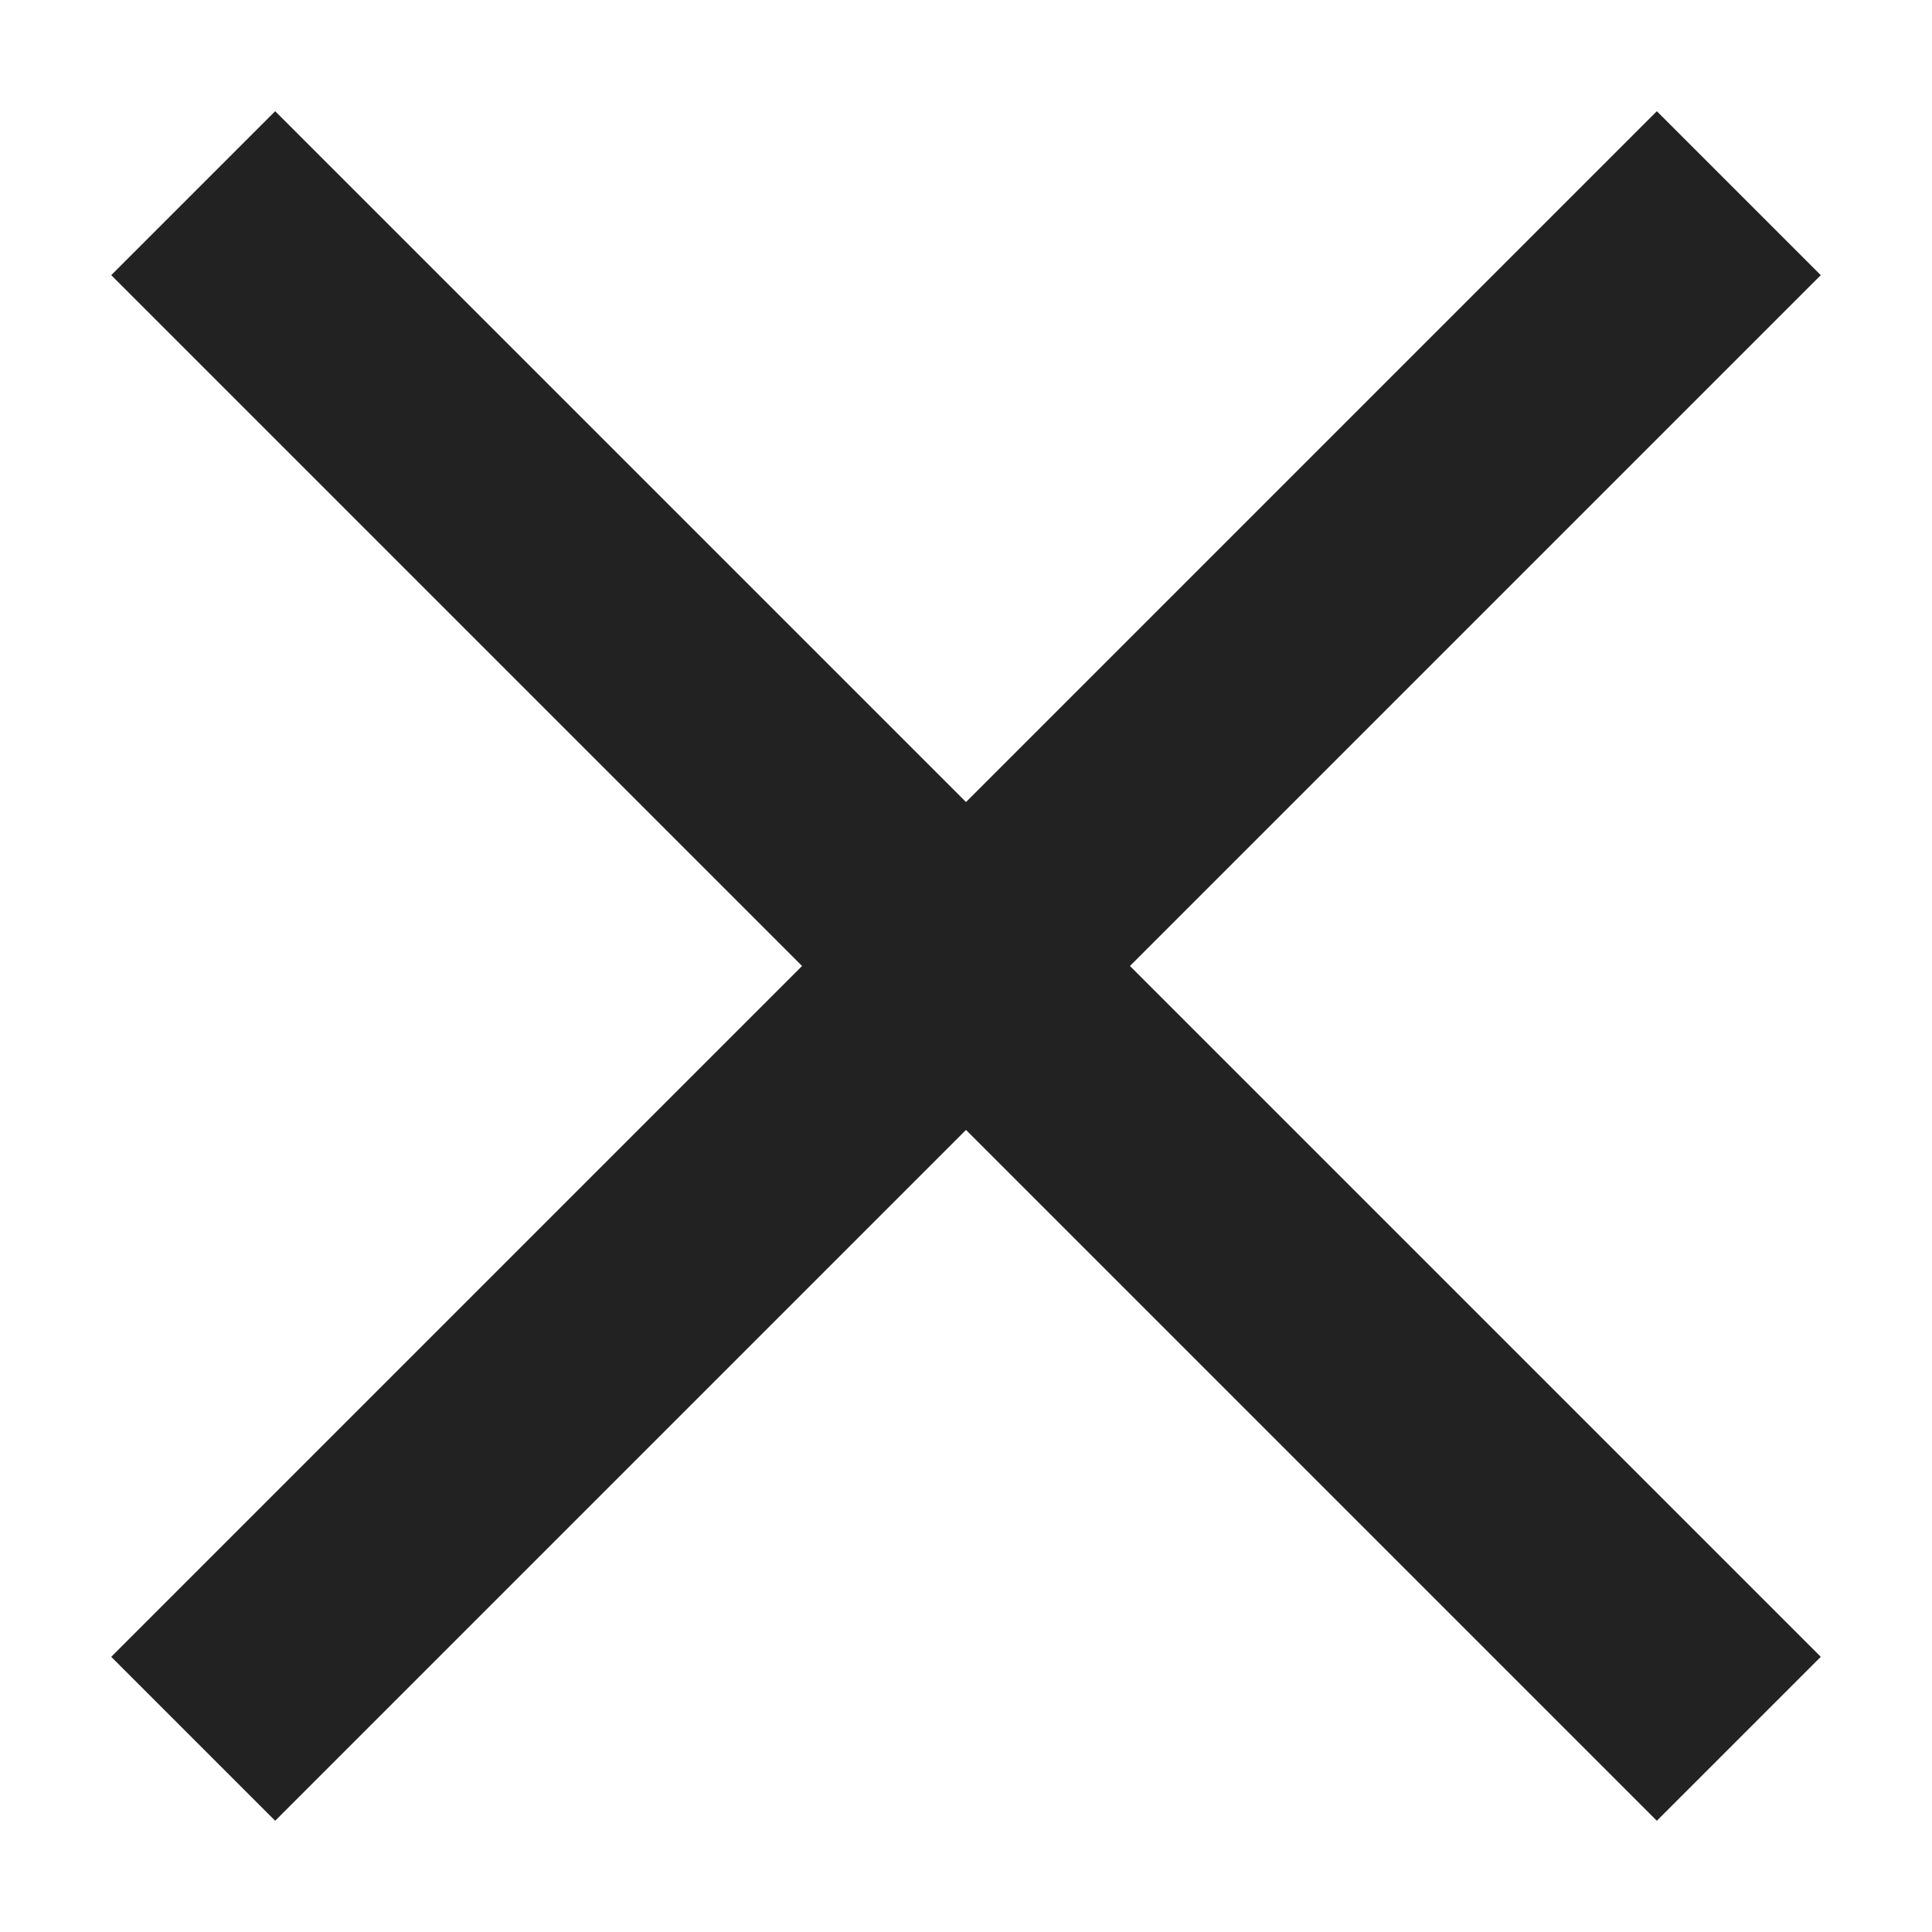
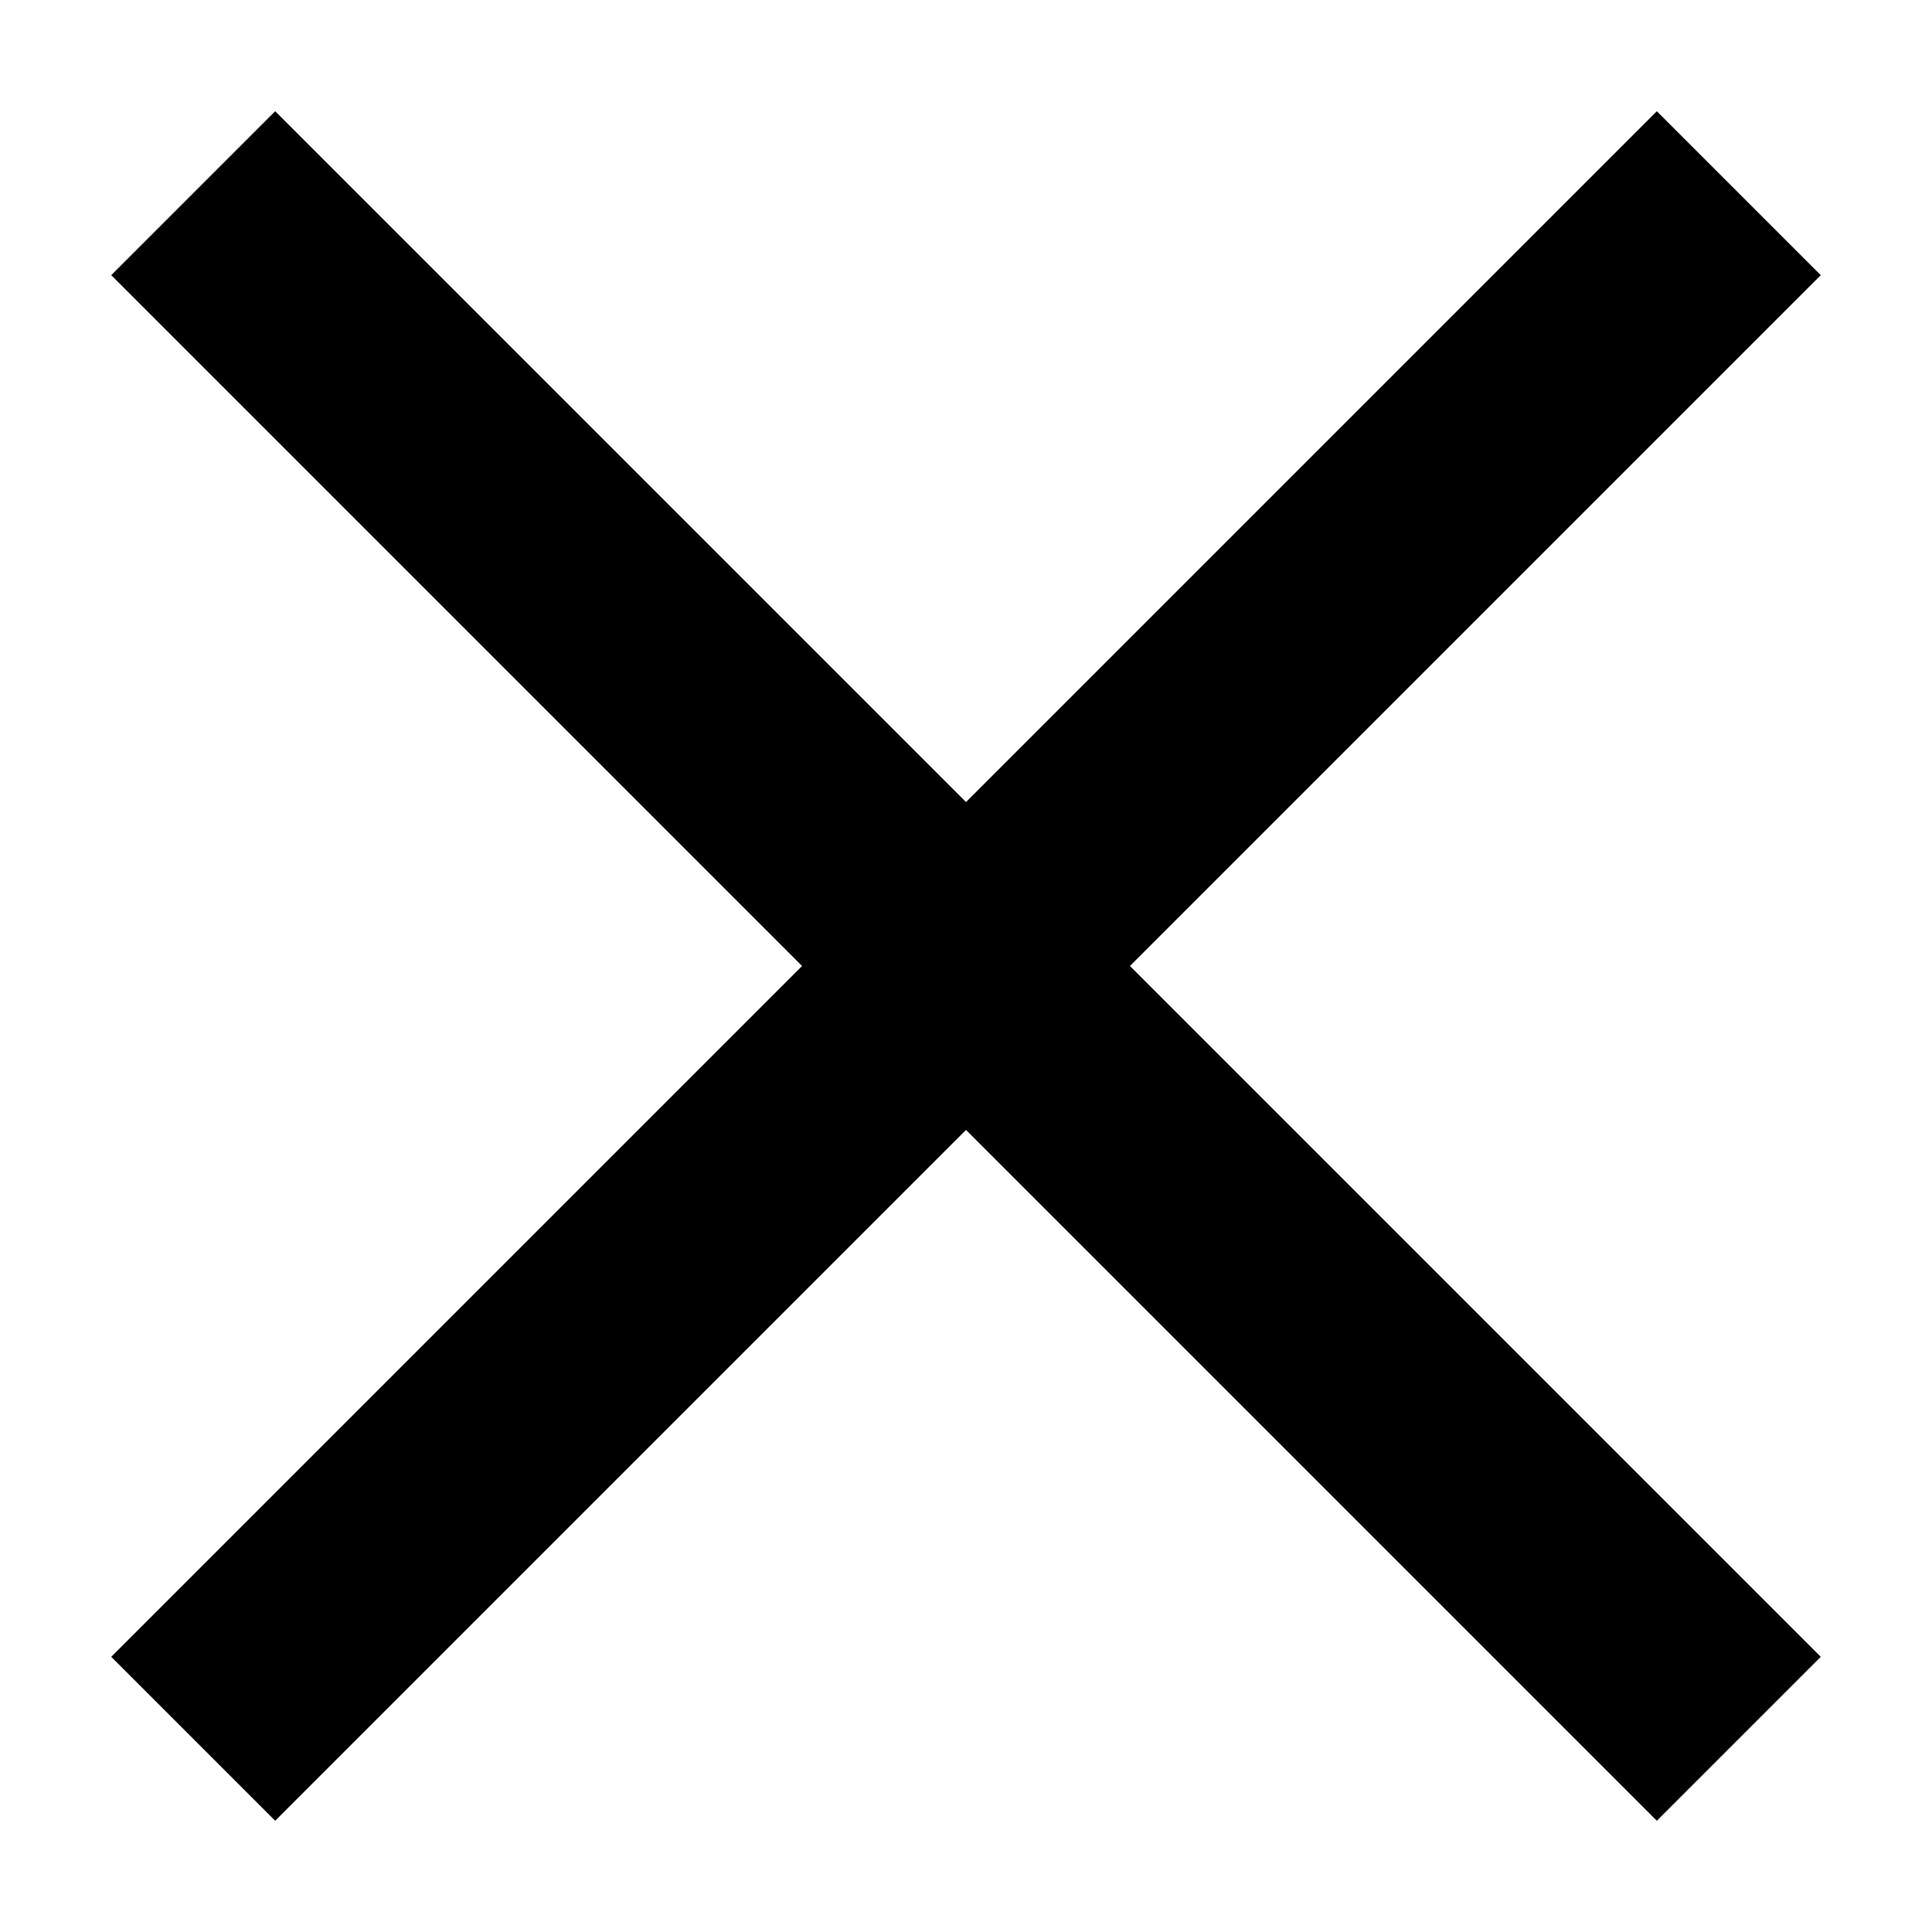
<svg xmlns="http://www.w3.org/2000/svg" width="10" height="10" viewBox="0 0 10 10" fill="none">
-   <path d="M1 9L9 1" stroke="#222222" stroke-width="1.2" />
-   <path d="M9 9L1 1" stroke="#222222" stroke-width="1.2" />
+   <path d="M1 9L9 1" stroke="currentColor" stroke-width="1.2" />
+   <path d="M9 9L1 1" stroke="currentColor" stroke-width="1.2" />
</svg>
